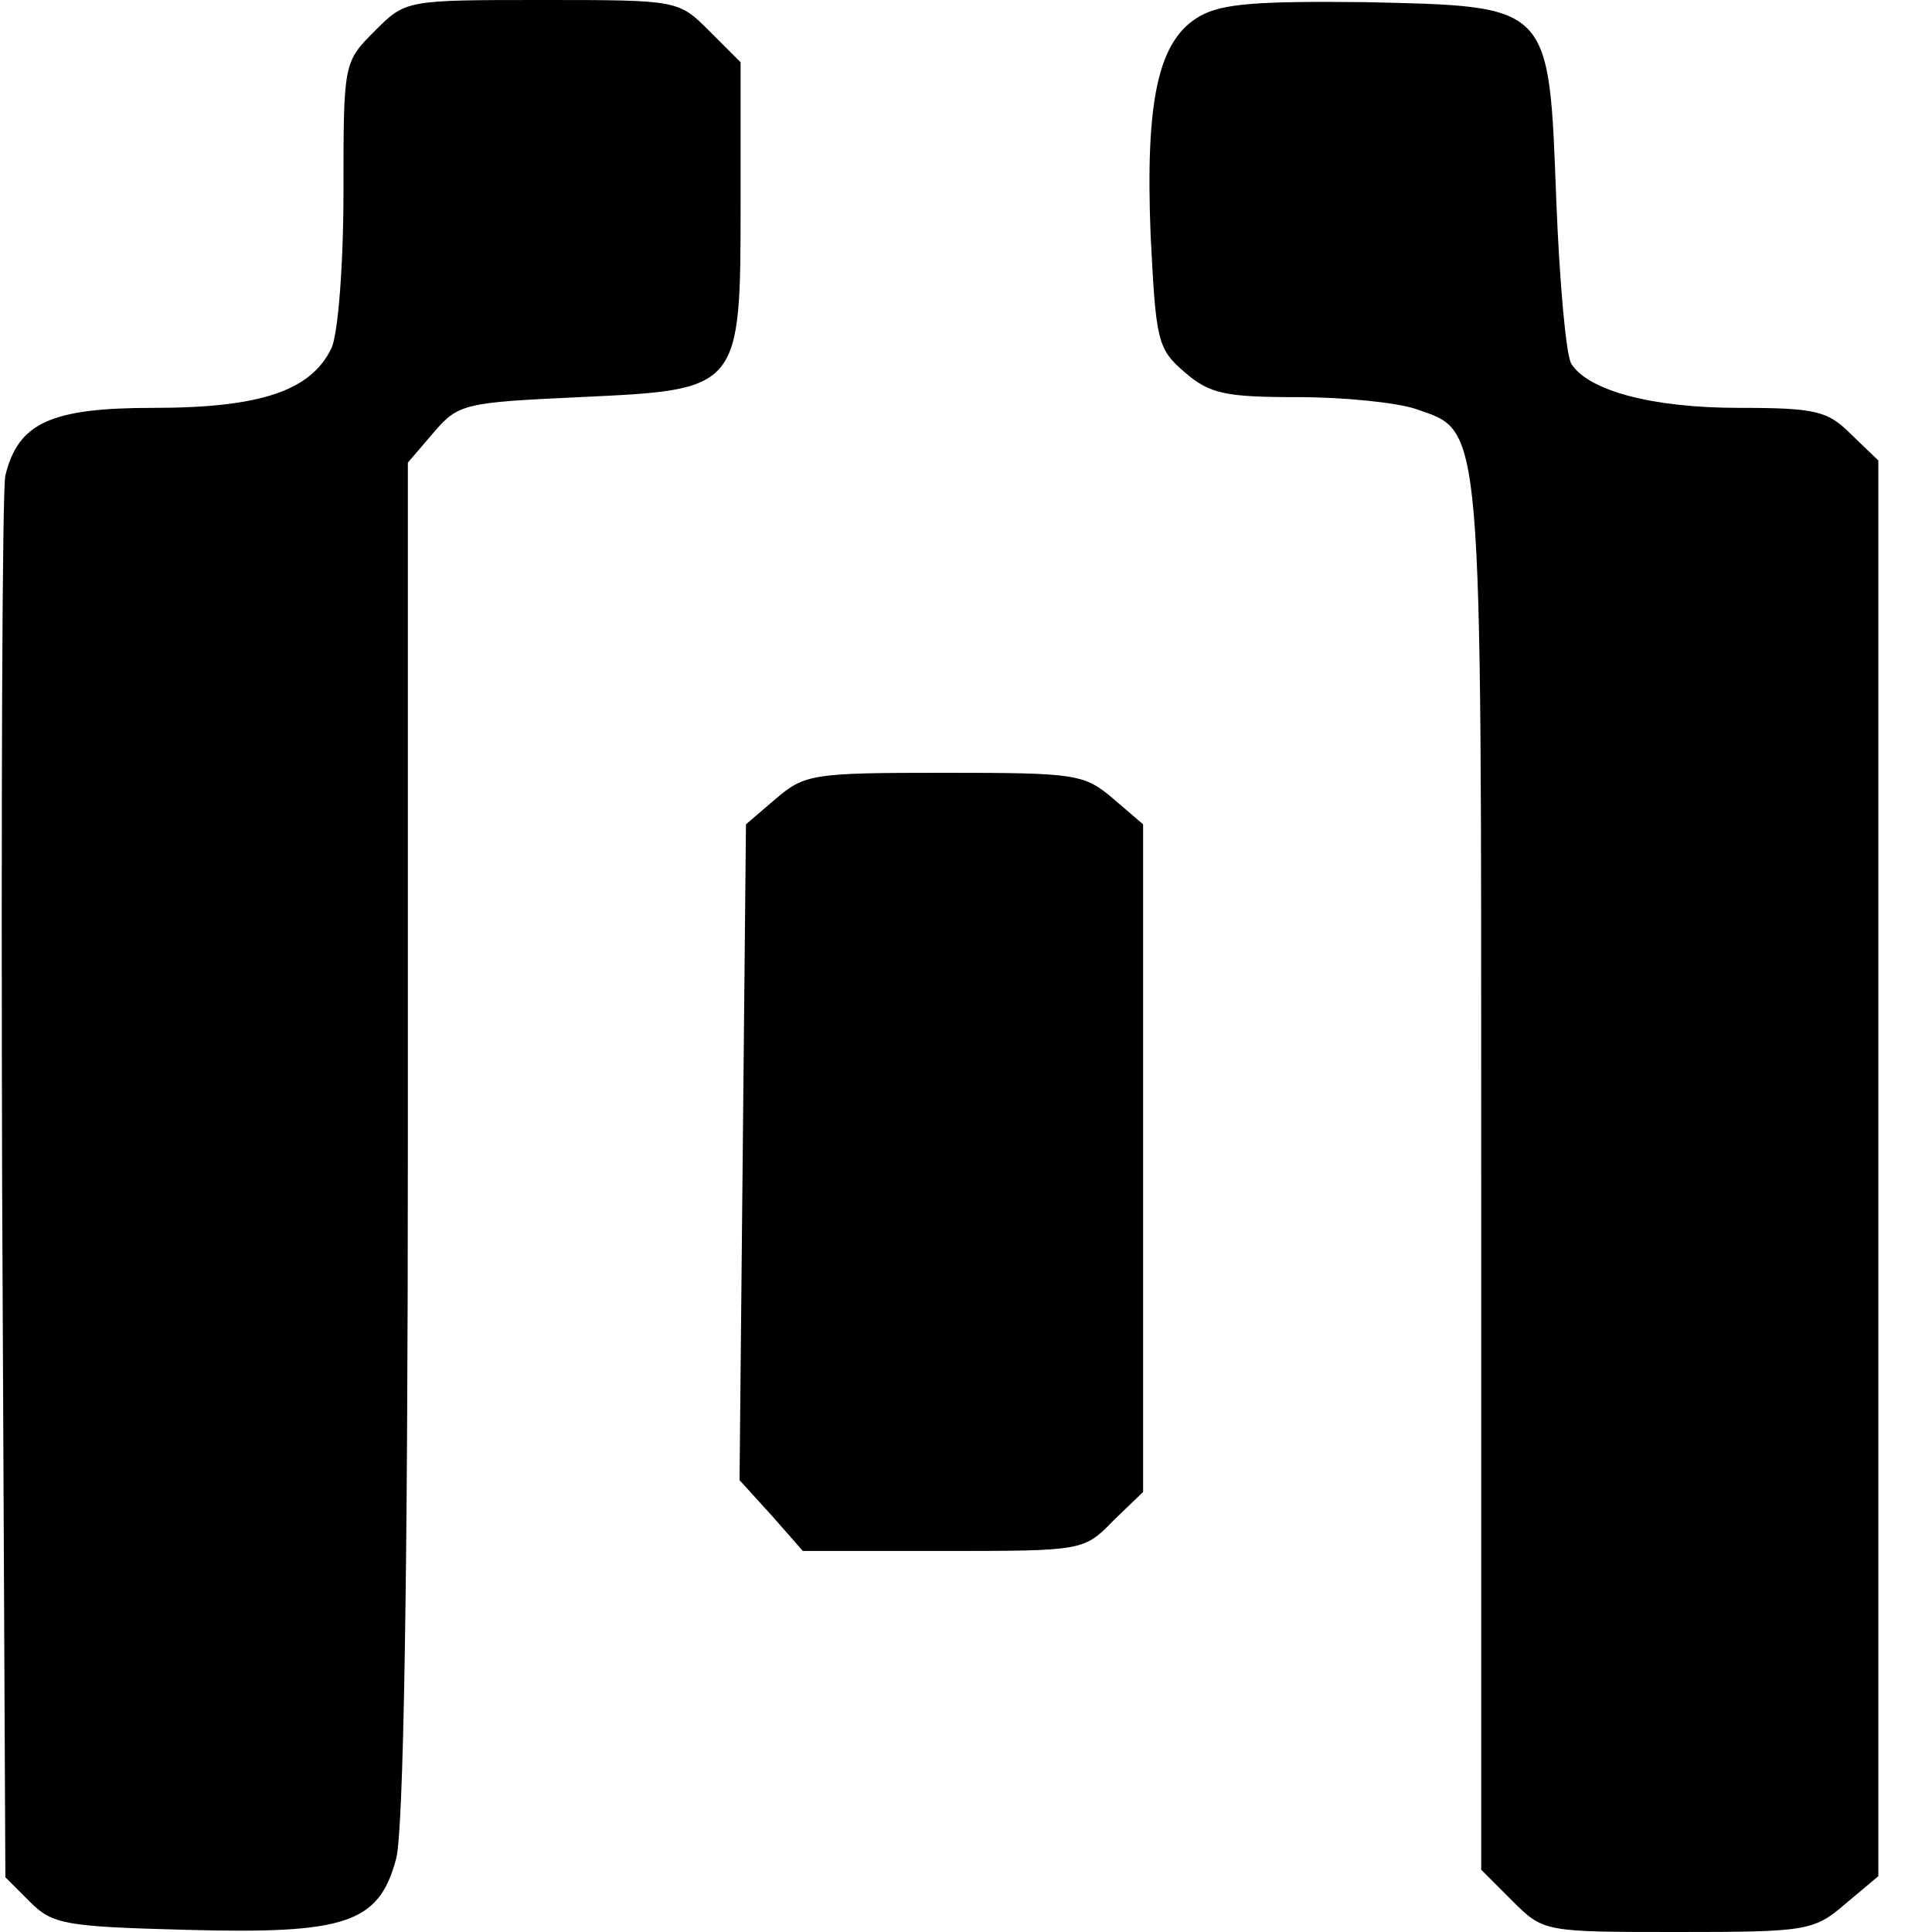
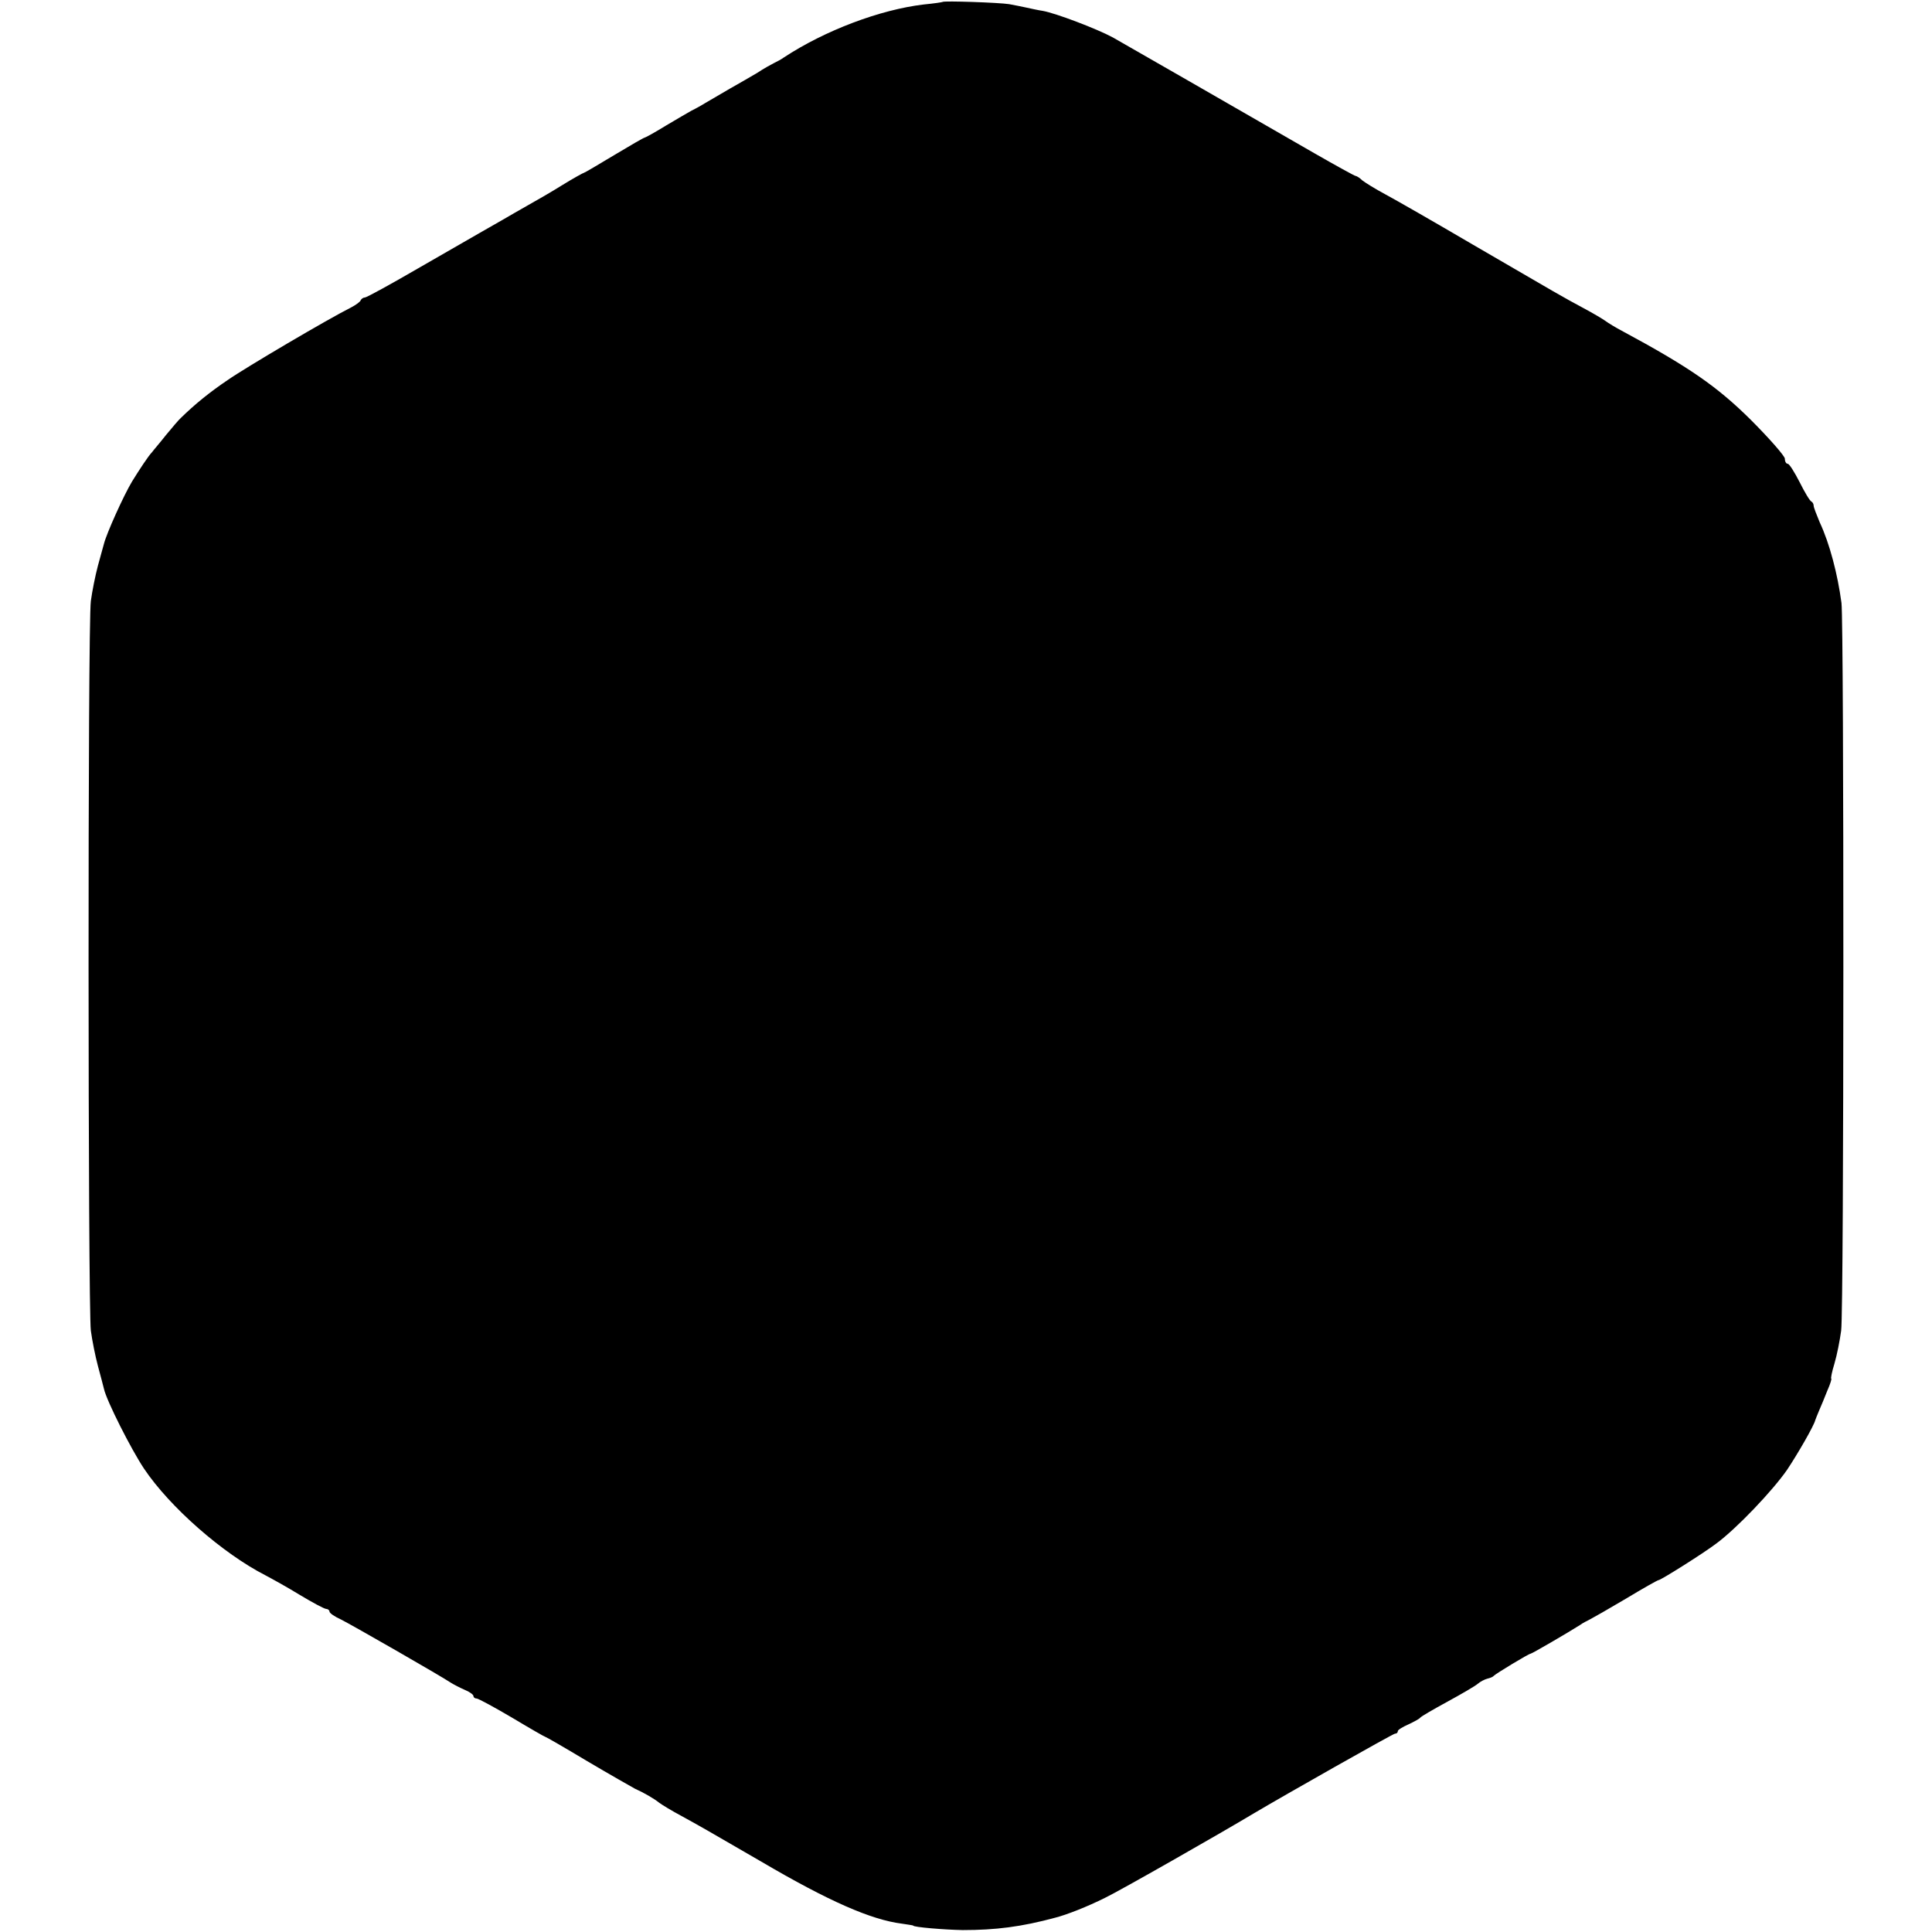
- <svg xmlns="http://www.w3.org/2000/svg" version="1.0" viewBox="0 0 180 180">
-   <path d="M34.9 2.9c-2.9 2.9-2.9 3-2.9 15 0 6.8-.5 13.1-1.1 14.5-1.9 4-6.6 5.6-16.6 5.6C4.7 38 1.7 39.4.5 44.3.2 45.5.1 75.4.2 110.7l.3 64.2 2.3 2.3c2.1 2.1 3.3 2.3 14.6 2.6 14.8.4 17.9-.6 19.5-6.6.7-2.4 1.1-26.2 1.1-66.9V43.1l2.4-2.8c2.3-2.7 2.9-2.8 13.6-3.3 15-.7 15-.6 15-18.2v-13l-2.9-2.9C63.2 0 63.2 0 50.5 0S37.8 0 34.9 2.9zM111.8 1.5c-3.9 2.2-5.1 7.8-4.6 20.4.5 9.8.6 10.6 3.2 12.8 2.3 2 3.8 2.3 10.5 2.3 4.3 0 9.2.5 11 1.1 6.3 2.2 6.1.3 6.1 71.4v64.7l2.9 2.9c2.9 2.9 3 2.9 15.4 2.9 12 0 12.7-.1 15.6-2.6l3.1-2.6V42.9l-2.5-2.4c-2.2-2.2-3.2-2.5-10.5-2.5-8.1 0-14-1.6-15.6-4.1-.5-.8-1.1-7.6-1.4-15.1C144.3.3 144.6.6 127.2.2c-9.8-.1-13.3.1-15.4 1.3zM72.3 74.4l-2.8 2.4-.3 30.6-.3 30.5 3 3.3 2.9 3.3h13.1c12.9 0 13.1 0 15.8-2.8l2.8-2.7V76.8l-2.8-2.4C101 72.1 100.2 72 88 72s-13 .1-15.7 2.4z" />
+ <svg xmlns="http://www.w3.org/2000/svg" version="1.0" viewBox="0 0 604 604">
+   <path d="M294.7.6c-.1.1-2.8.5-5.9.8C275.2 3 257.9 9.5 245 18c-.8.6-2.2 1.3-3 1.7-.8.4-3.2 1.7-5.3 3.1-2.2 1.3-6 3.5-8.5 4.9-2.6 1.5-6 3.5-7.7 4.5-1.6 1-3.7 2.1-4.5 2.5-.7.4-4.2 2.4-7.7 4.5-3.4 2.1-6.5 3.8-6.7 3.8-.3 0-4.6 2.5-9.6 5.5s-9.2 5.5-9.4 5.5c-.2 0-3.3 1.7-6.7 3.8-3.5 2.2-8.4 5-10.9 6.4-2.5 1.4-6.1 3.5-8 4.6-1.9 1.1-5.1 2.9-7 4-1.9 1.1-10.6 6.1-19.3 11.1-8.6 5-16.1 9.1-16.6 9.1s-1.1.4-1.3.8c-.1.5-1.5 1.5-3 2.3-7.2 3.6-33 18.8-38.6 22.7-5.5 3.7-10.2 7.5-14.6 11.8-.7.6-2.8 3.1-4.7 5.4-1.8 2.3-3.9 4.7-4.4 5.4-1.1 1.1-4.1 5.7-6.2 9.1-2.7 4.5-8 16.3-8.8 19.5-.2.8-1.1 3.9-1.9 6.9-.8 3-1.8 8-2.2 11-1 7.4-.9 221 0 228.1.4 3 1.4 8 2.2 11 .8 3 1.7 6.3 1.9 7.2.8 3.7 8.5 18.9 12.5 24.9 8.1 12.1 24.7 26.6 38 33.4 1.9 1 6.8 3.7 10.7 6.1 4 2.4 7.7 4.4 8.3 4.4.5 0 1 .4 1 .8 0 .5 1.6 1.6 3.6 2.5 3.4 1.7 31.3 17.7 34.4 19.8.8.5 2.7 1.5 4.3 2.2 1.5.6 2.7 1.5 2.7 1.9 0 .4.4.8 1 .8.5 0 5.5 2.7 11.1 6 5.5 3.3 10.2 6 10.4 6 .2 0 6.1 3.4 13.1 7.6 7.1 4.2 13.8 8 14.9 8.6 2.7 1.2 6 3.1 7.6 4.4.8.6 3.9 2.5 6.9 4.1 6.2 3.4 7.4 4.1 25 14.3 21.1 12.4 34.4 18.2 44 19.4 1.9.3 3.5.5 3.5.6 0 .5 9.9 1.3 15.5 1.4 10.2 0 18.3-1 29-3.9 3.5-.9 9.9-3.4 15.5-6.2 4.6-2.2 36-20.1 46.5-26.4 9.6-5.7 43.5-24.9 44.1-24.9.5 0 .9-.3.9-.8 0-.4 1.5-1.3 3.3-2.1 1.7-.8 3.4-1.7 3.7-2.1.3-.4 4.1-2.6 8.5-5s8.7-4.9 9.5-5.6c.8-.7 2.2-1.4 3-1.6.8-.2 1.7-.5 2-.9.7-.7 10.9-6.9 11.5-6.9.4 0 11.9-6.7 15.5-9 .8-.6 2.2-1.3 3-1.7.8-.4 5.9-3.3 11.3-6.5 5.3-3.2 9.9-5.8 10.2-5.8.7 0 13.9-8.3 18-11.4 6.4-4.7 17.7-16.6 22.2-23.1 3.4-5.1 8.4-13.8 8.8-15.5.1-.3.6-1.6 1.2-3s1.8-4.2 2.6-6.3c.9-2 1.4-3.7 1.2-3.7-.2 0 .2-2.1 1-4.7.8-2.7 1.7-7.3 2.1-10.3.9-6.8.9-220.6.1-227.5-1.2-9-3.7-18.6-6.8-25.2-1-2.4-1.9-4.7-1.9-5.2s-.3-1.1-.7-1.3c-.5-.2-2.1-2.9-3.7-6.1-1.6-3.1-3.2-5.7-3.7-5.7s-.9-.7-.9-1.6c0-.8-4.8-6.3-10.7-12.2-10.5-10.4-19.3-16.5-40.3-27.8-1.9-1-4.2-2.4-5-3-.8-.6-4-2.5-7-4.1-6.7-3.6-7-3.8-34.5-19.8-12.1-7.1-24.5-14.2-27.5-15.8-3-1.6-6.2-3.6-7.1-4.3-.8-.8-1.8-1.4-2.1-1.4-.3 0-6.1-3.2-12.9-7.1-25.5-14.7-58.6-33.7-63-36.2-5-2.7-17.9-7.6-21.9-8.3-1.4-.2-3.6-.7-5-1-1.4-.3-3.8-.8-5.5-1.1-3.1-.5-20.4-1.1-20.8-.7z" />
</svg>
